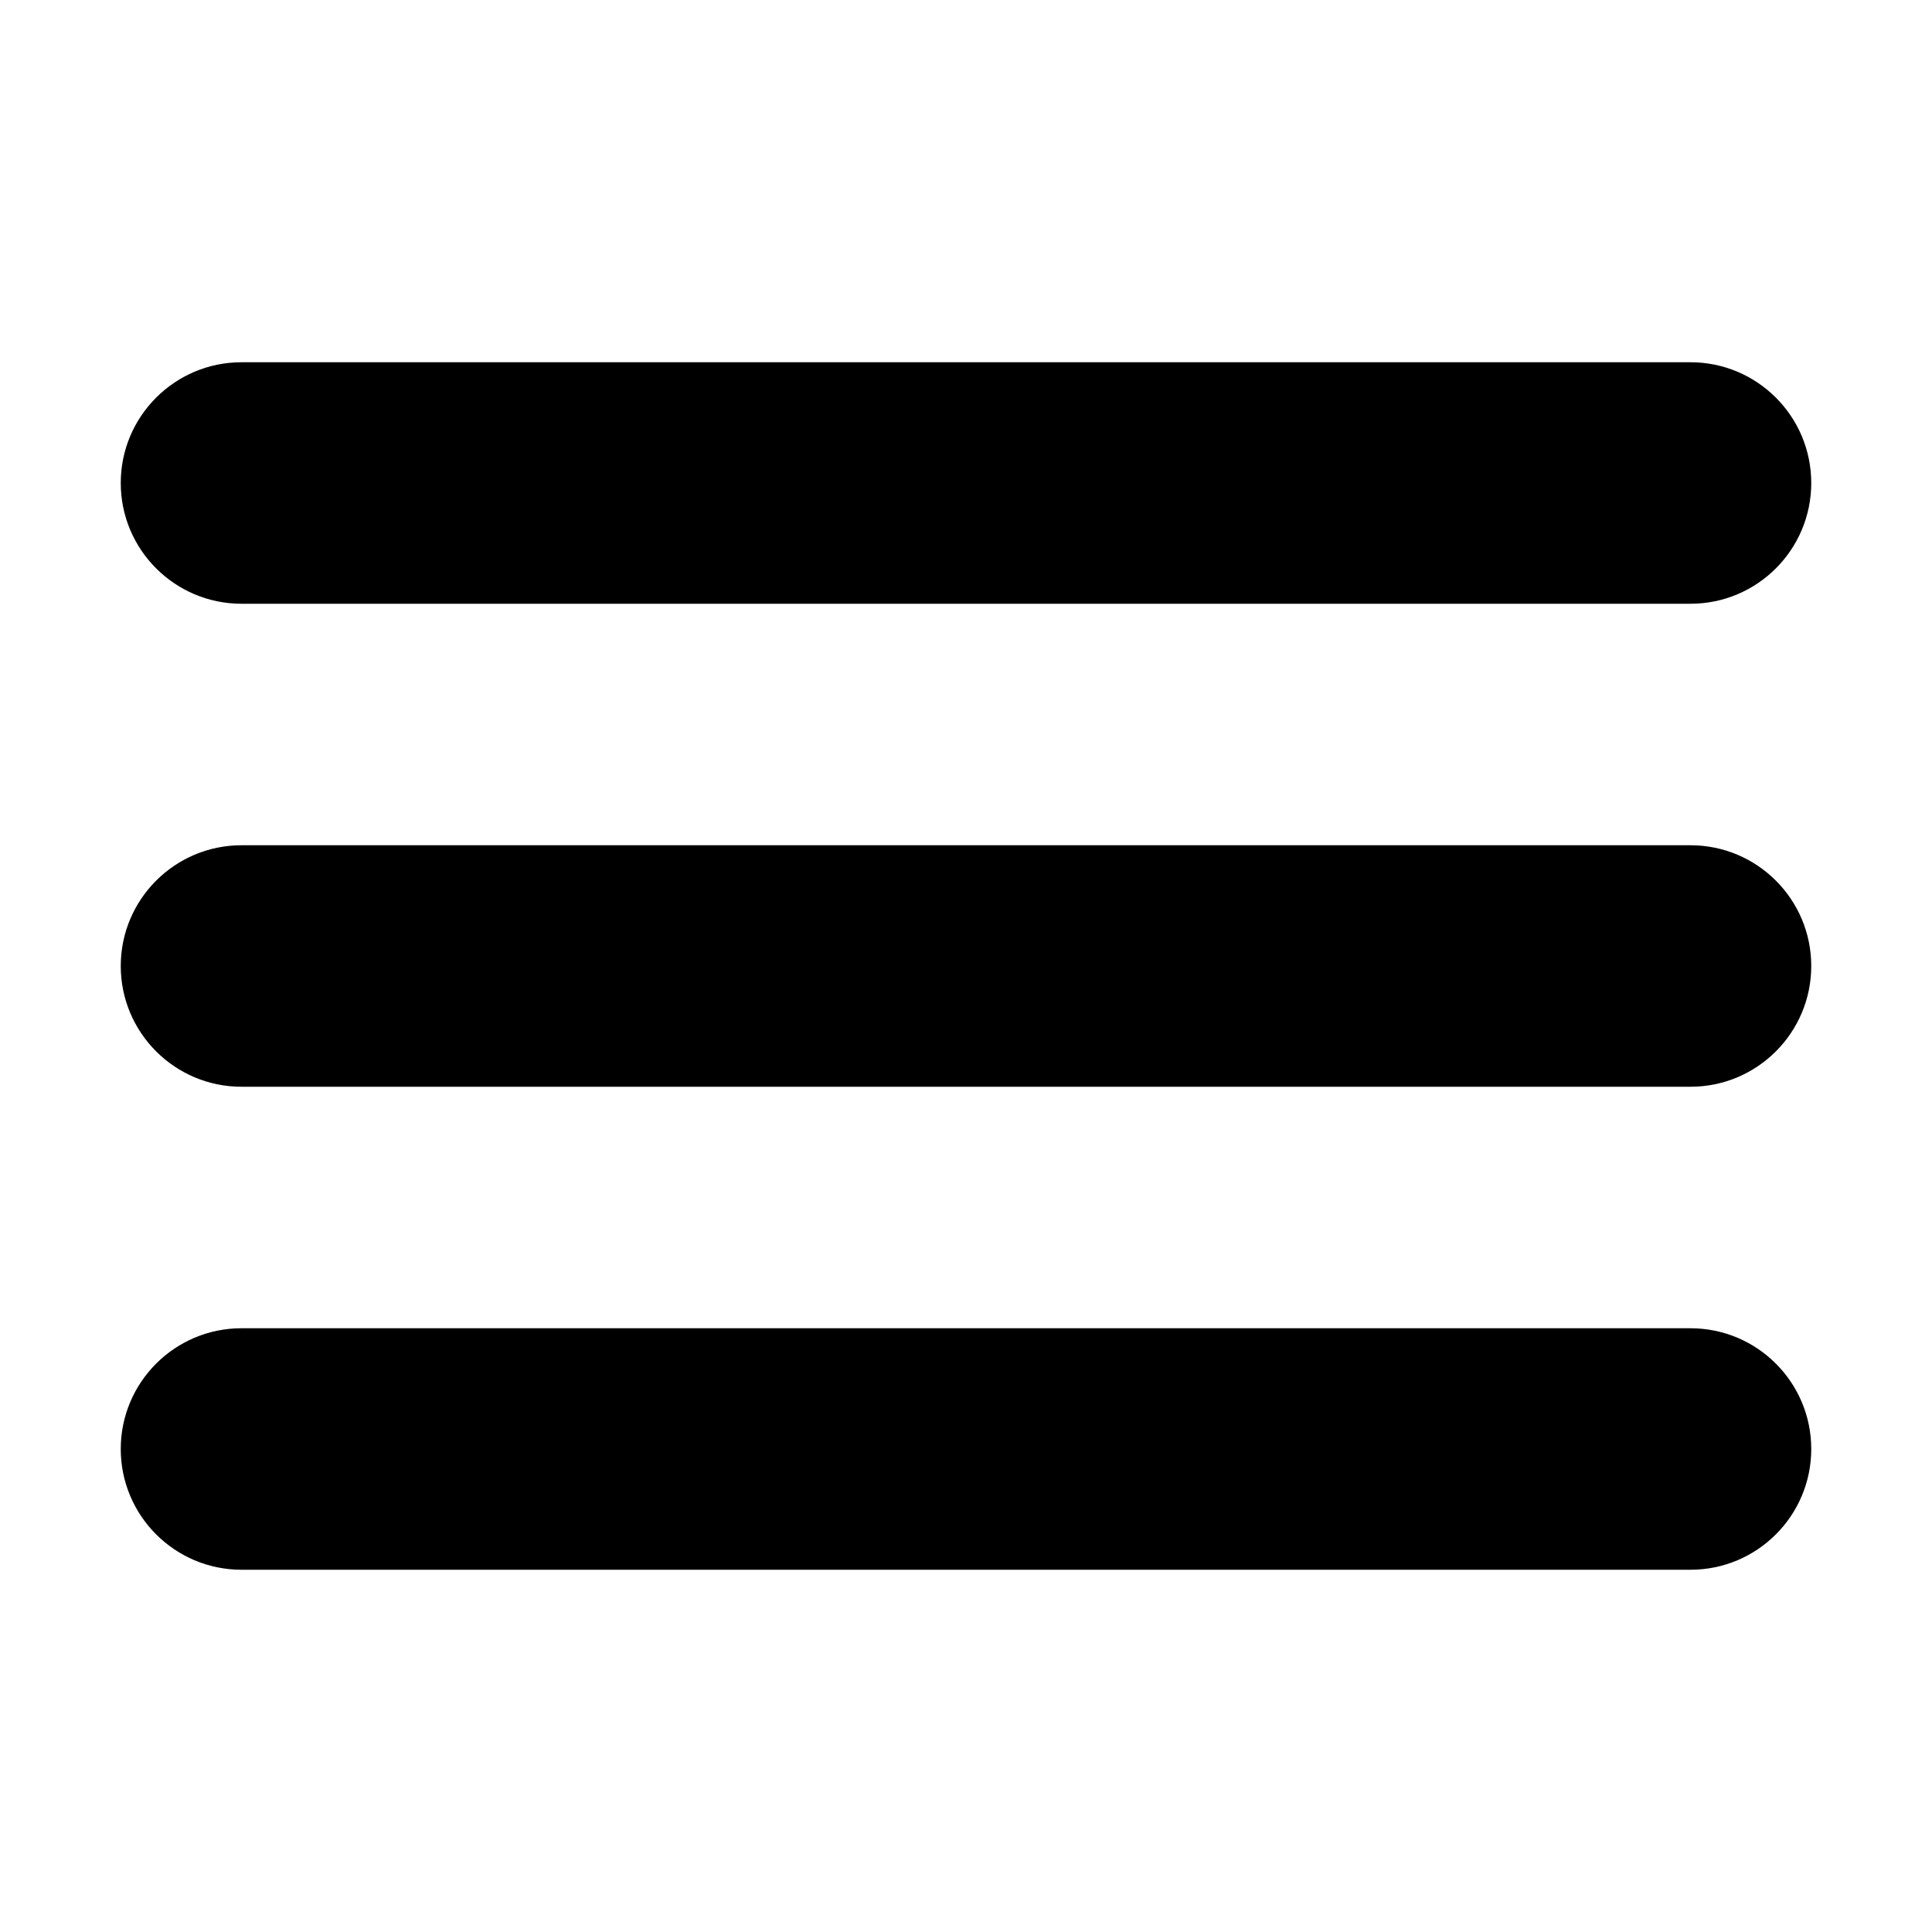
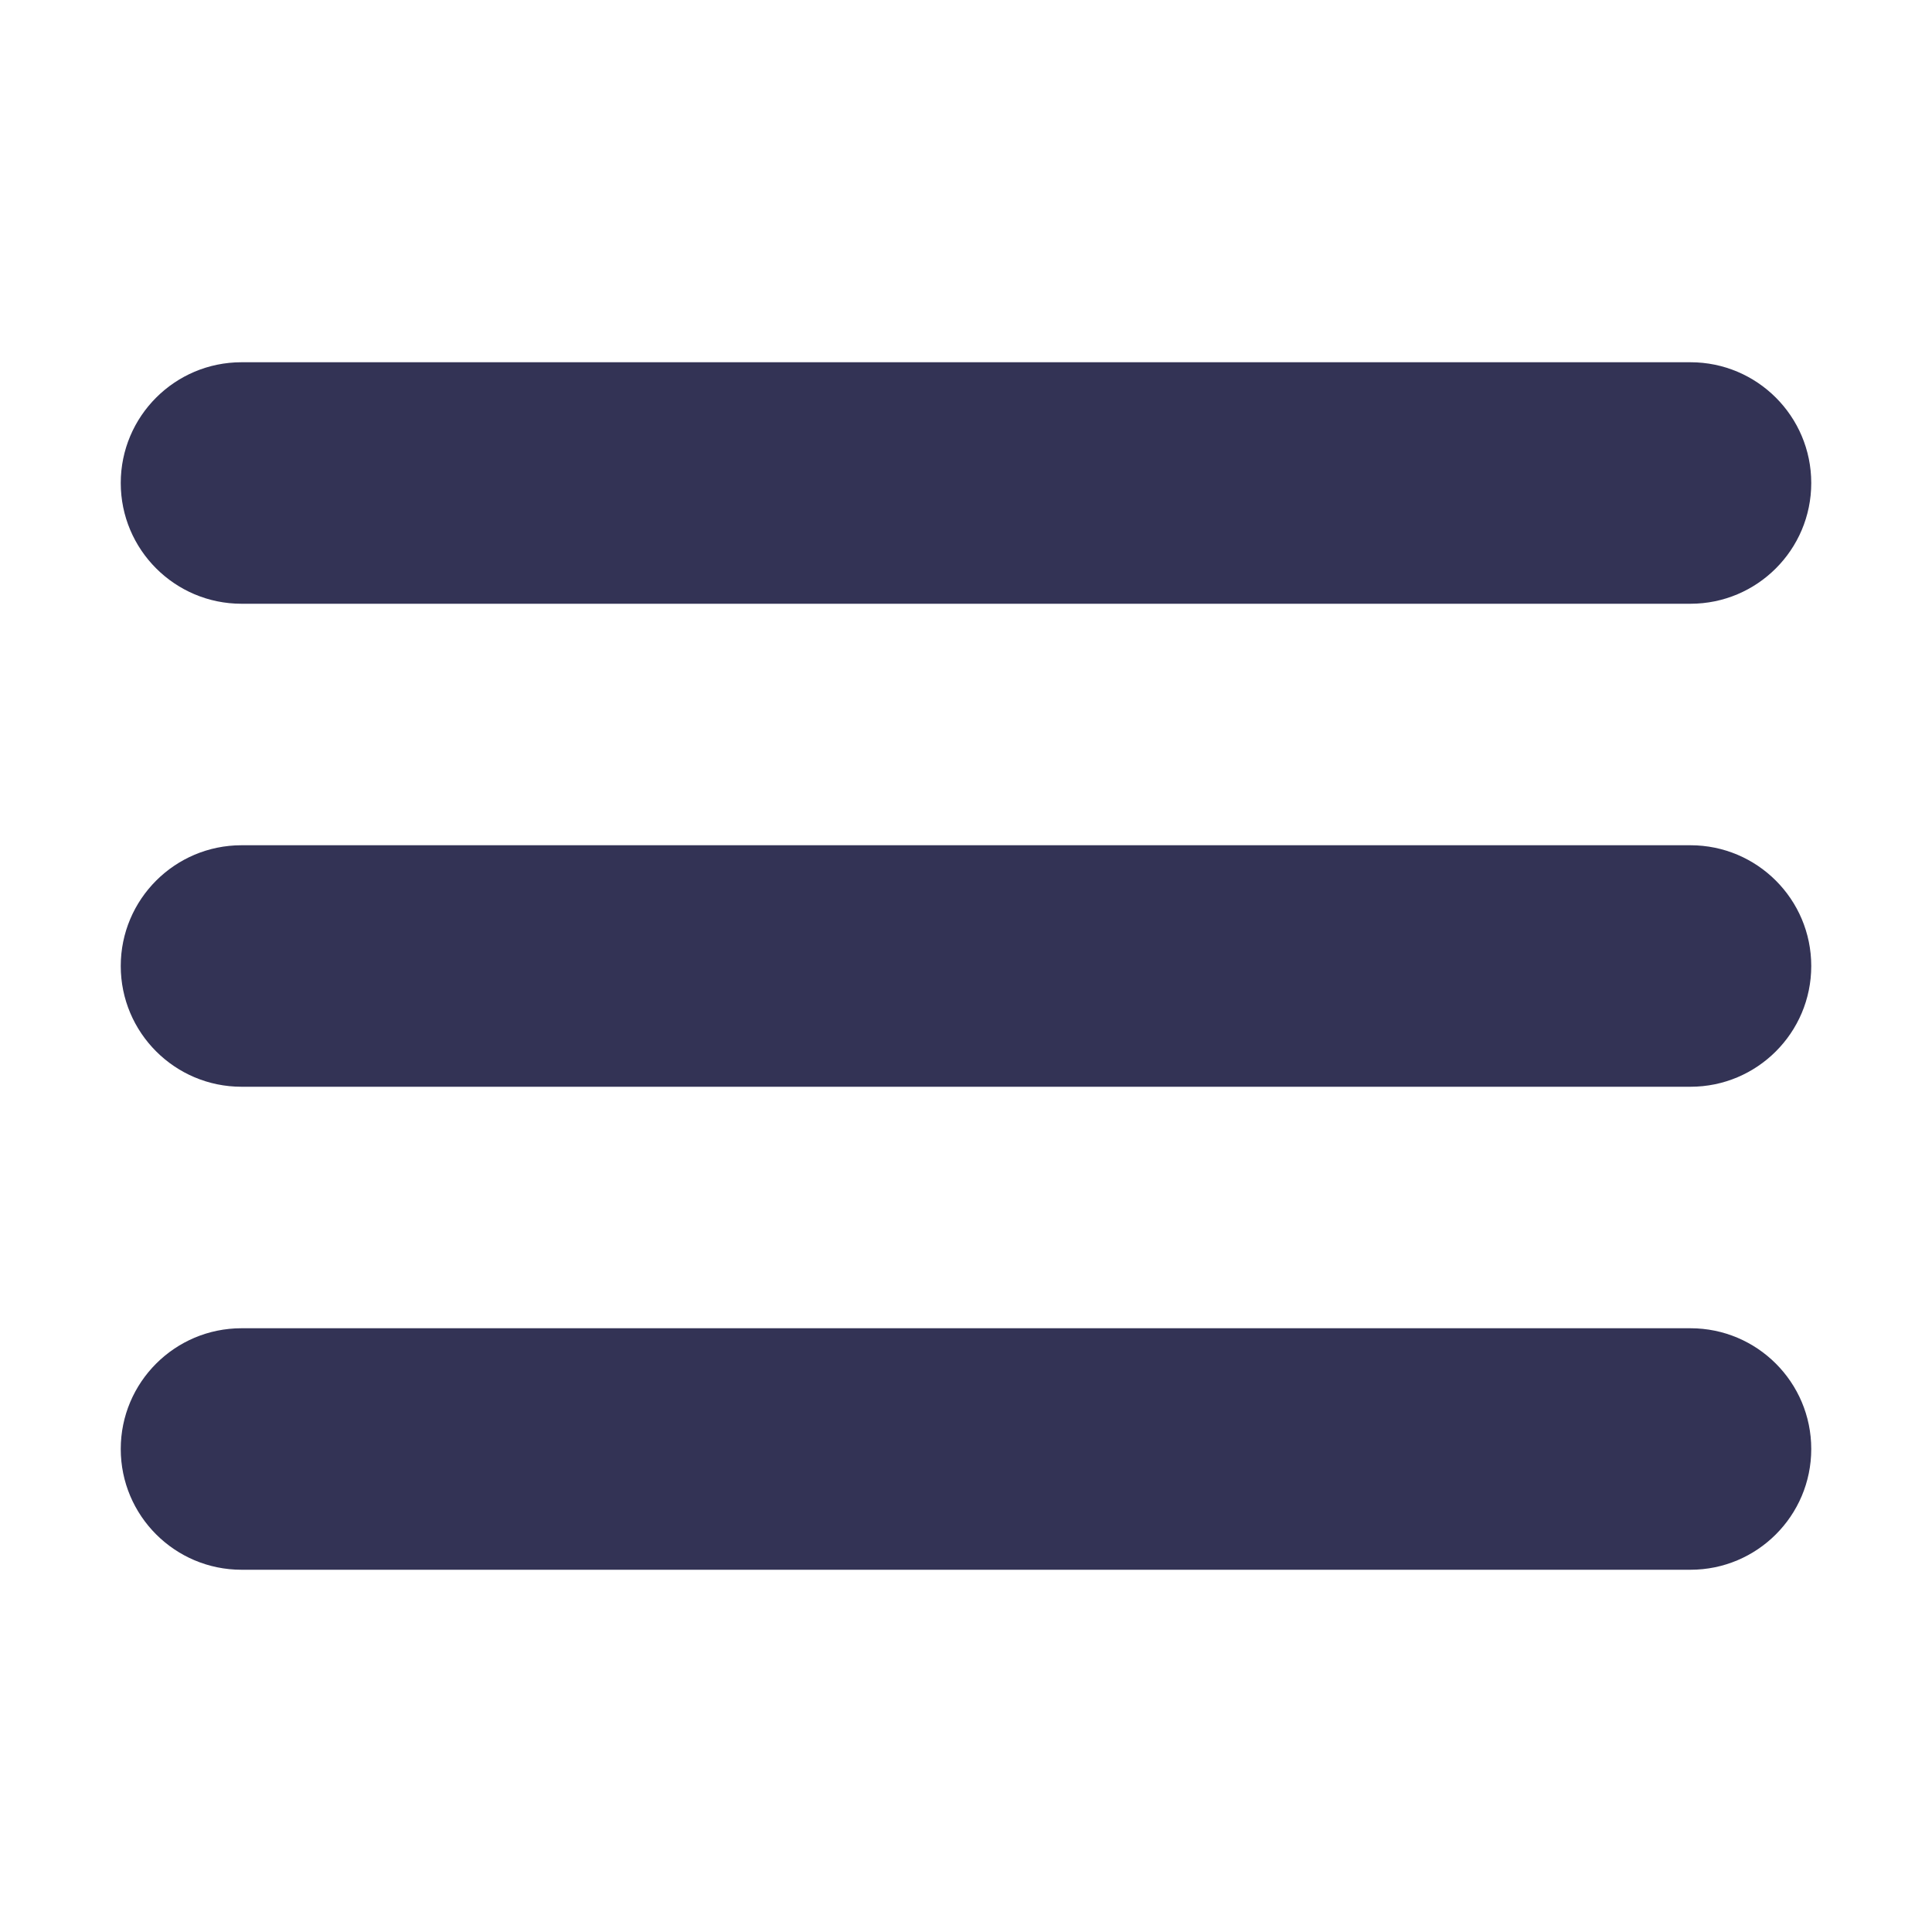
<svg xmlns="http://www.w3.org/2000/svg" height="32px" id="Layer_1" style="enable-background:new 0 0 32 32;" version="1.1" viewBox="0 0 32 32" width="32px" xml:space="preserve">
-   <path d="M4,10h24c1.104,0,2-0.896,2-2s-0.896-2-2-2H4C2.896,6,2,6.896,2,8S2.896,10,4,10z M28,14H4c-1.104,0-2,0.896-2,2  s0.896,2,2,2h24c1.104,0,2-0.896,2-2S29.104,14,28,14z M28,22H4c-1.104,0-2,0.896-2,2s0.896,2,2,2h24c1.104,0,2-0.896,2-2  S29.104,22,28,22z" />
+   <path fill="#335" d="M4,10h24c1.104,0,2-0.896,2-2s-0.896-2-2-2H4C2.896,6,2,6.896,2,8S2.896,10,4,10z M28,14H4c-1.104,0-2,0.896-2,2  s0.896,2,2,2h24c1.104,0,2-0.896,2-2S29.104,14,28,14z M28,22H4c-1.104,0-2,0.896-2,2s0.896,2,2,2h24c1.104,0,2-0.896,2-2  S29.104,22,28,22z" />
</svg>
